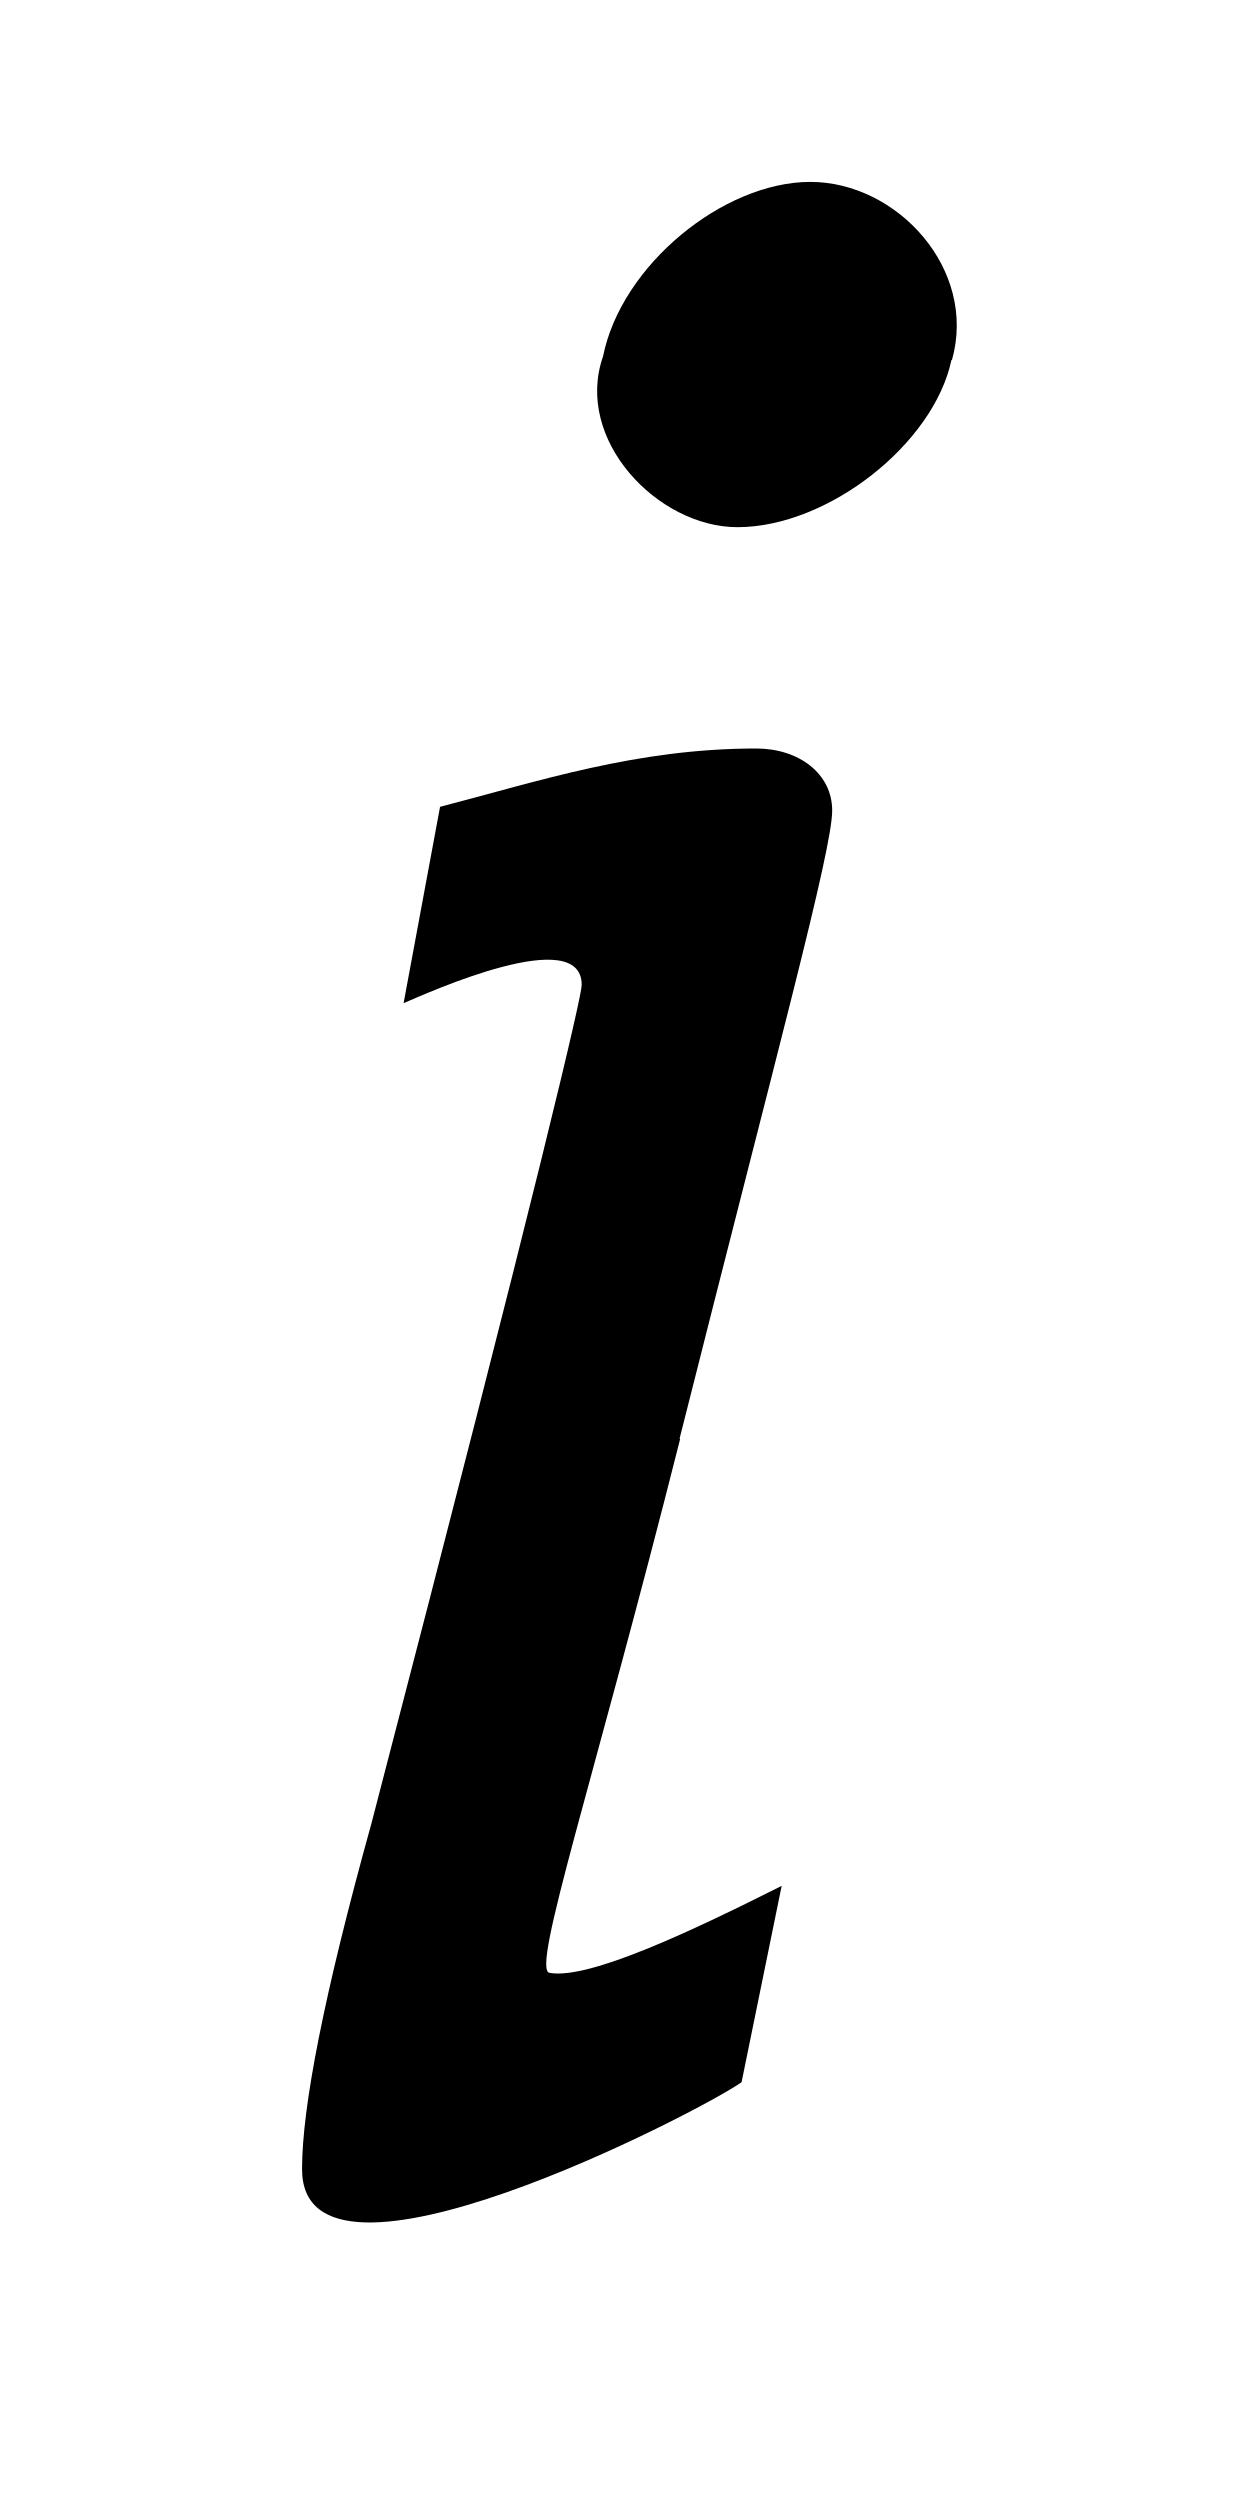
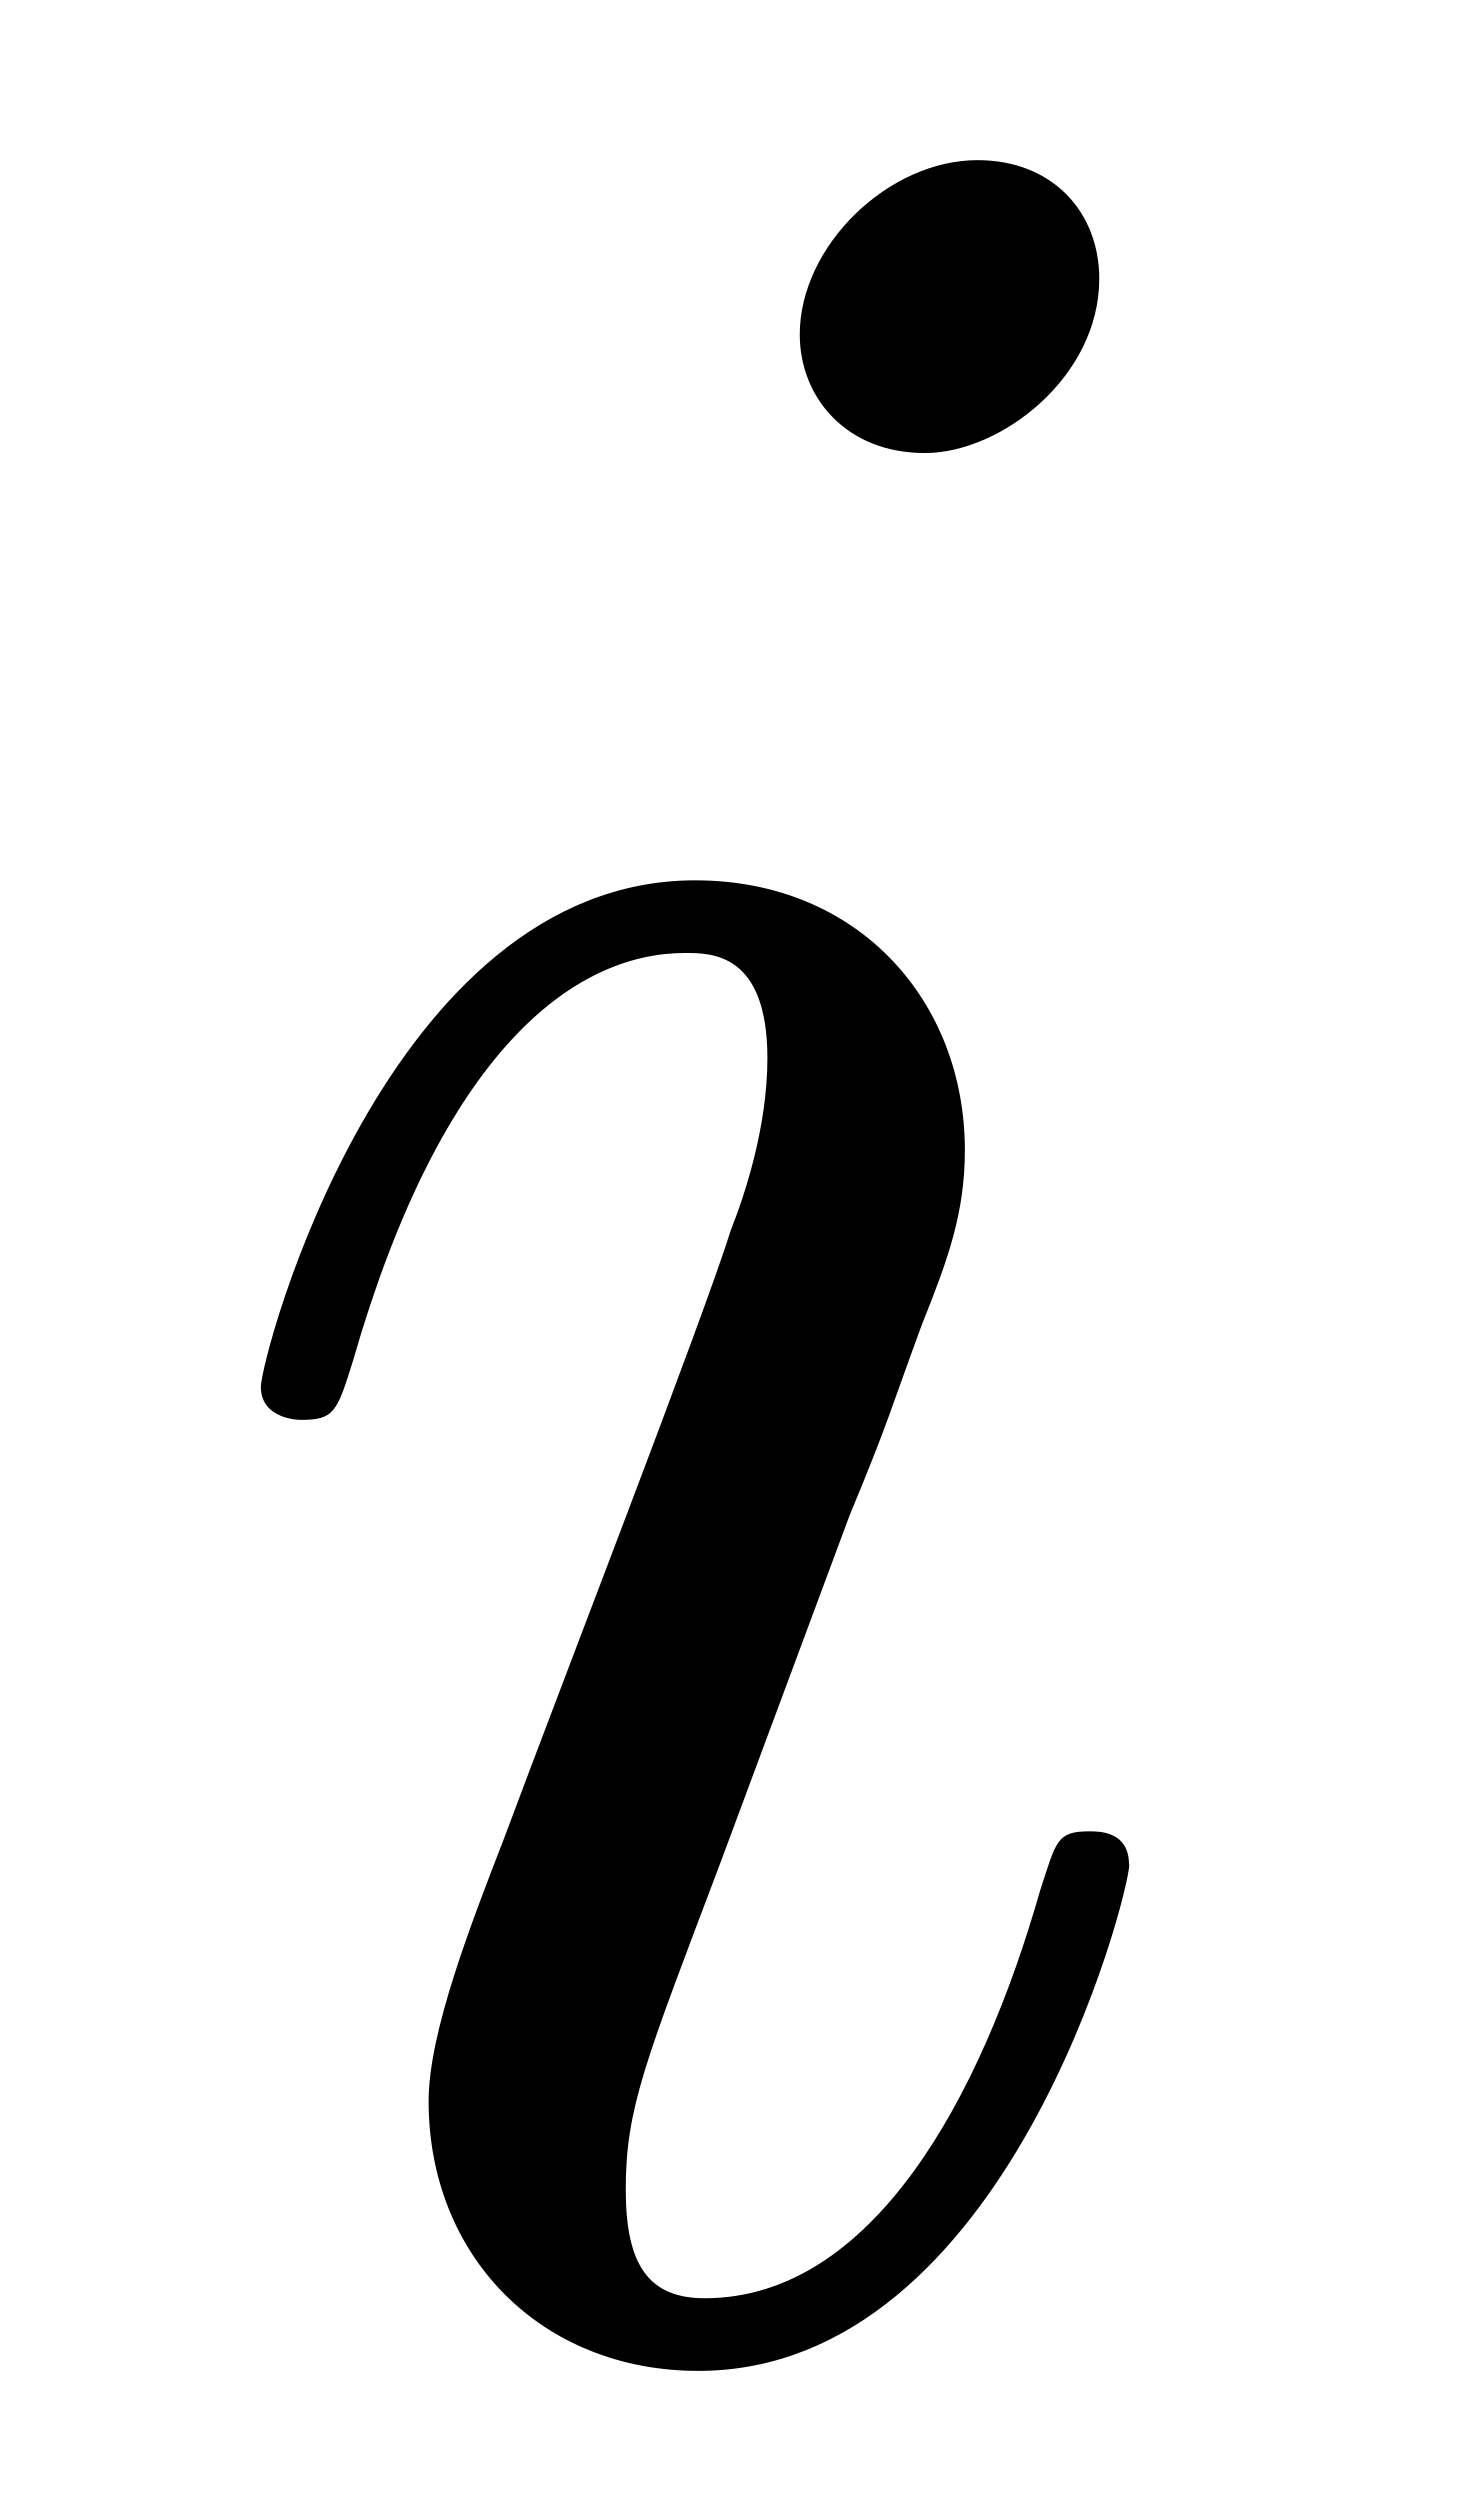
- <svg xmlns="http://www.w3.org/2000/svg" xmlns:xlink="http://www.w3.org/1999/xlink" version="1.1" width="3.451pt" height="6.858pt" viewBox="-.5 -6.059 3.451 6.858">
+ <svg xmlns="http://www.w3.org/2000/svg" xmlns:xlink="http://www.w3.org/1999/xlink" version="1.1" width="4.432pt" height="7.571pt" viewBox="-.5 -7.071 4.432 7.571">
  <defs>
-     <use id="g5-2473" xlink:href="#g3-2473" transform="scale(1.428571)" />
-     <path id="g3-2473" d="m1.478-3.55c.049-.174-.105-.342-.272-.342s-.363 .16-.398 .335c-.056 .16 .105 .328 .258 .328c.174 0 .377-.16 .411-.321zm-.523 2.071c.188-.746 .293-1.13 .293-1.206c0-.07-.063-.119-.146-.119c-.23 0-.418 .063-.607 .112l-.07 .377c.049-.021 .342-.153 .342-.035c0 .021-.077 .356-.404 1.611c-.091 .328-.133 .544-.133 .663c0 .286 .767-.112 .844-.167l.077-.377c-.167 .084-.37 .181-.446 .167c-.035-.007 .084-.363 .251-1.025z" />
+     <path id="g9-105" d="m2.829-6.227c0-.199-.139-.359-.369-.359c-.269 0-.538 .259-.538 .528c0 .189 .139 .359 .379 .359c.229 0 .528-.229 .528-.528zm.09 4.802c0-.1-.09-.1-.12-.1c-.1 0-.1 .03-.149 .179c-.179 .628-.508 1.235-1.016 1.235c-.169 0-.239-.1-.239-.329c0-.249 .06-.389 .289-.996l.389-1.046c.12-.289 .12-.309 .219-.578c.08-.199 .13-.339 .13-.528c0-.448-.319-.817-.817-.817c-.936 0-1.315 1.445-1.315 1.534c0 .1 .12 .1 .12 .1c.1 0 .11-.02 .159-.179c.269-.936 .667-1.235 1.006-1.235c.08 0 .249 0 .249 .319c0 .209-.07 .418-.11 .518c-.08 .259-.528 1.415-.687 1.843c-.1 .259-.229 .588-.229 .797c0 .468 .339 .817 .817 .817c.936 0 1.305-1.445 1.305-1.534z" />
  </defs>
  <g id="page4">
    <g fill="currentColor">
-       <use x="0" y="0" xlink:href="#g5-2473" />
+       <use x="0" y="0" xlink:href="#g9-105" />
    </g>
  </g>
</svg>
